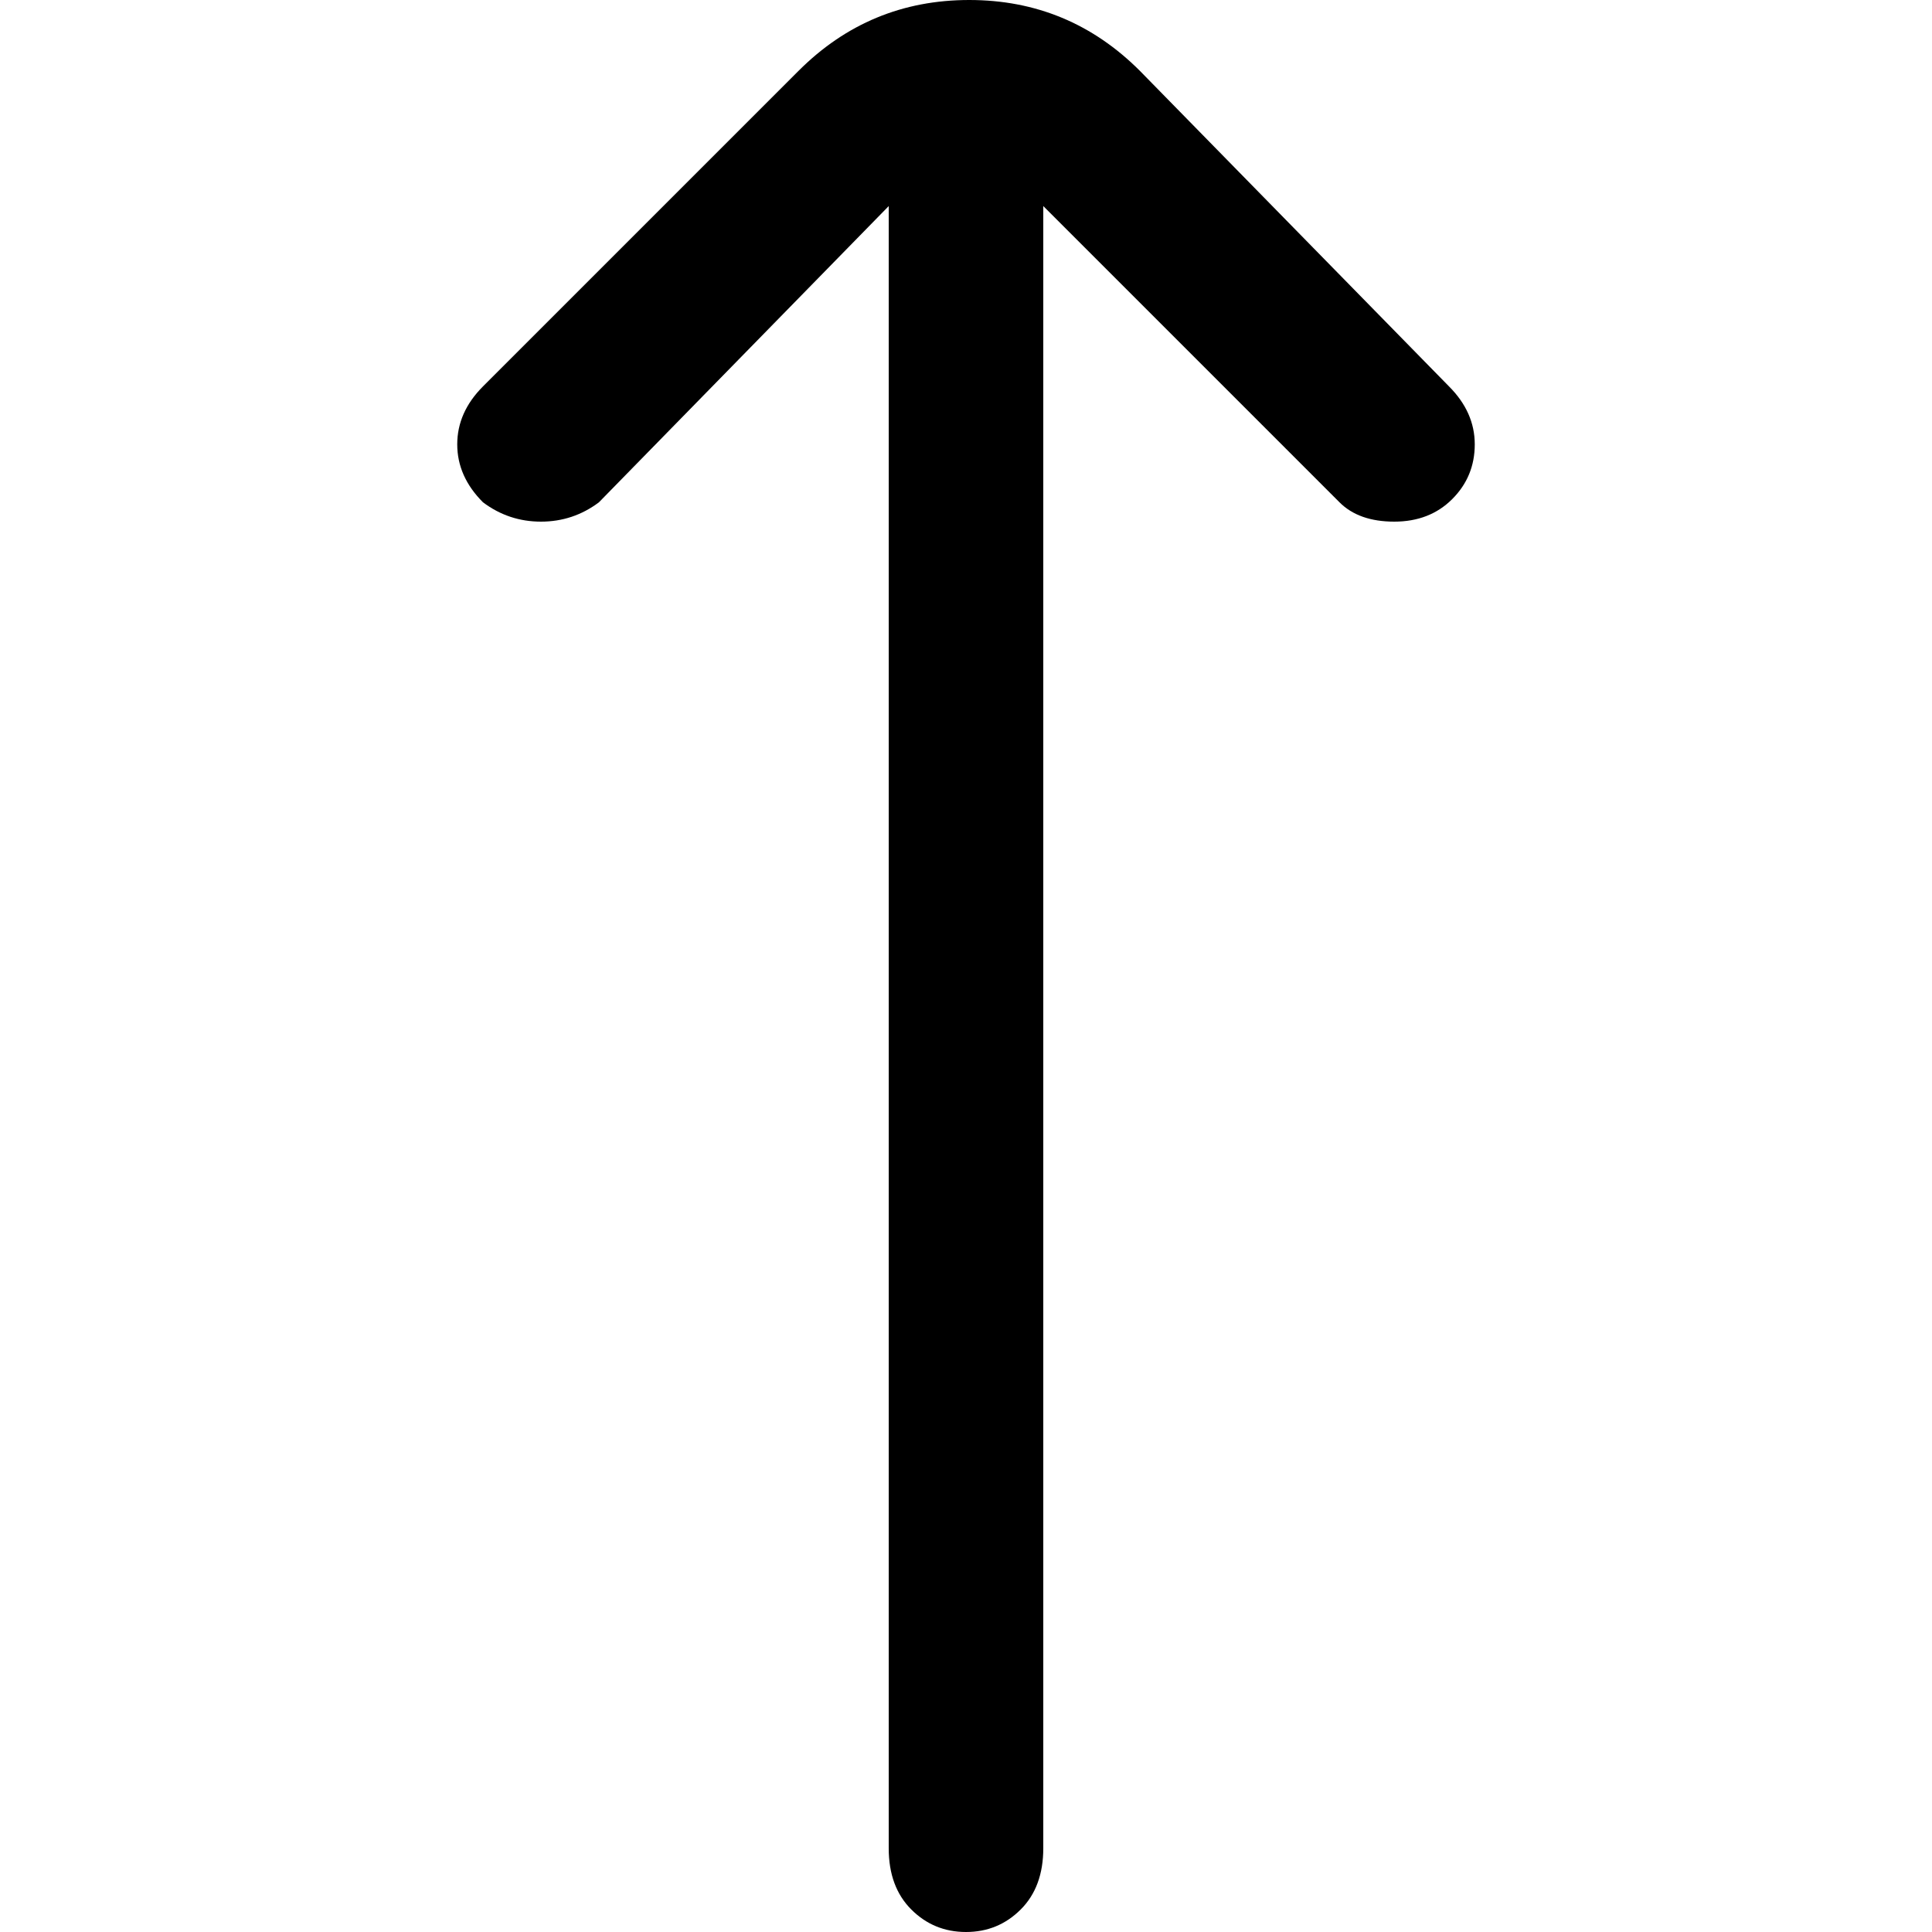
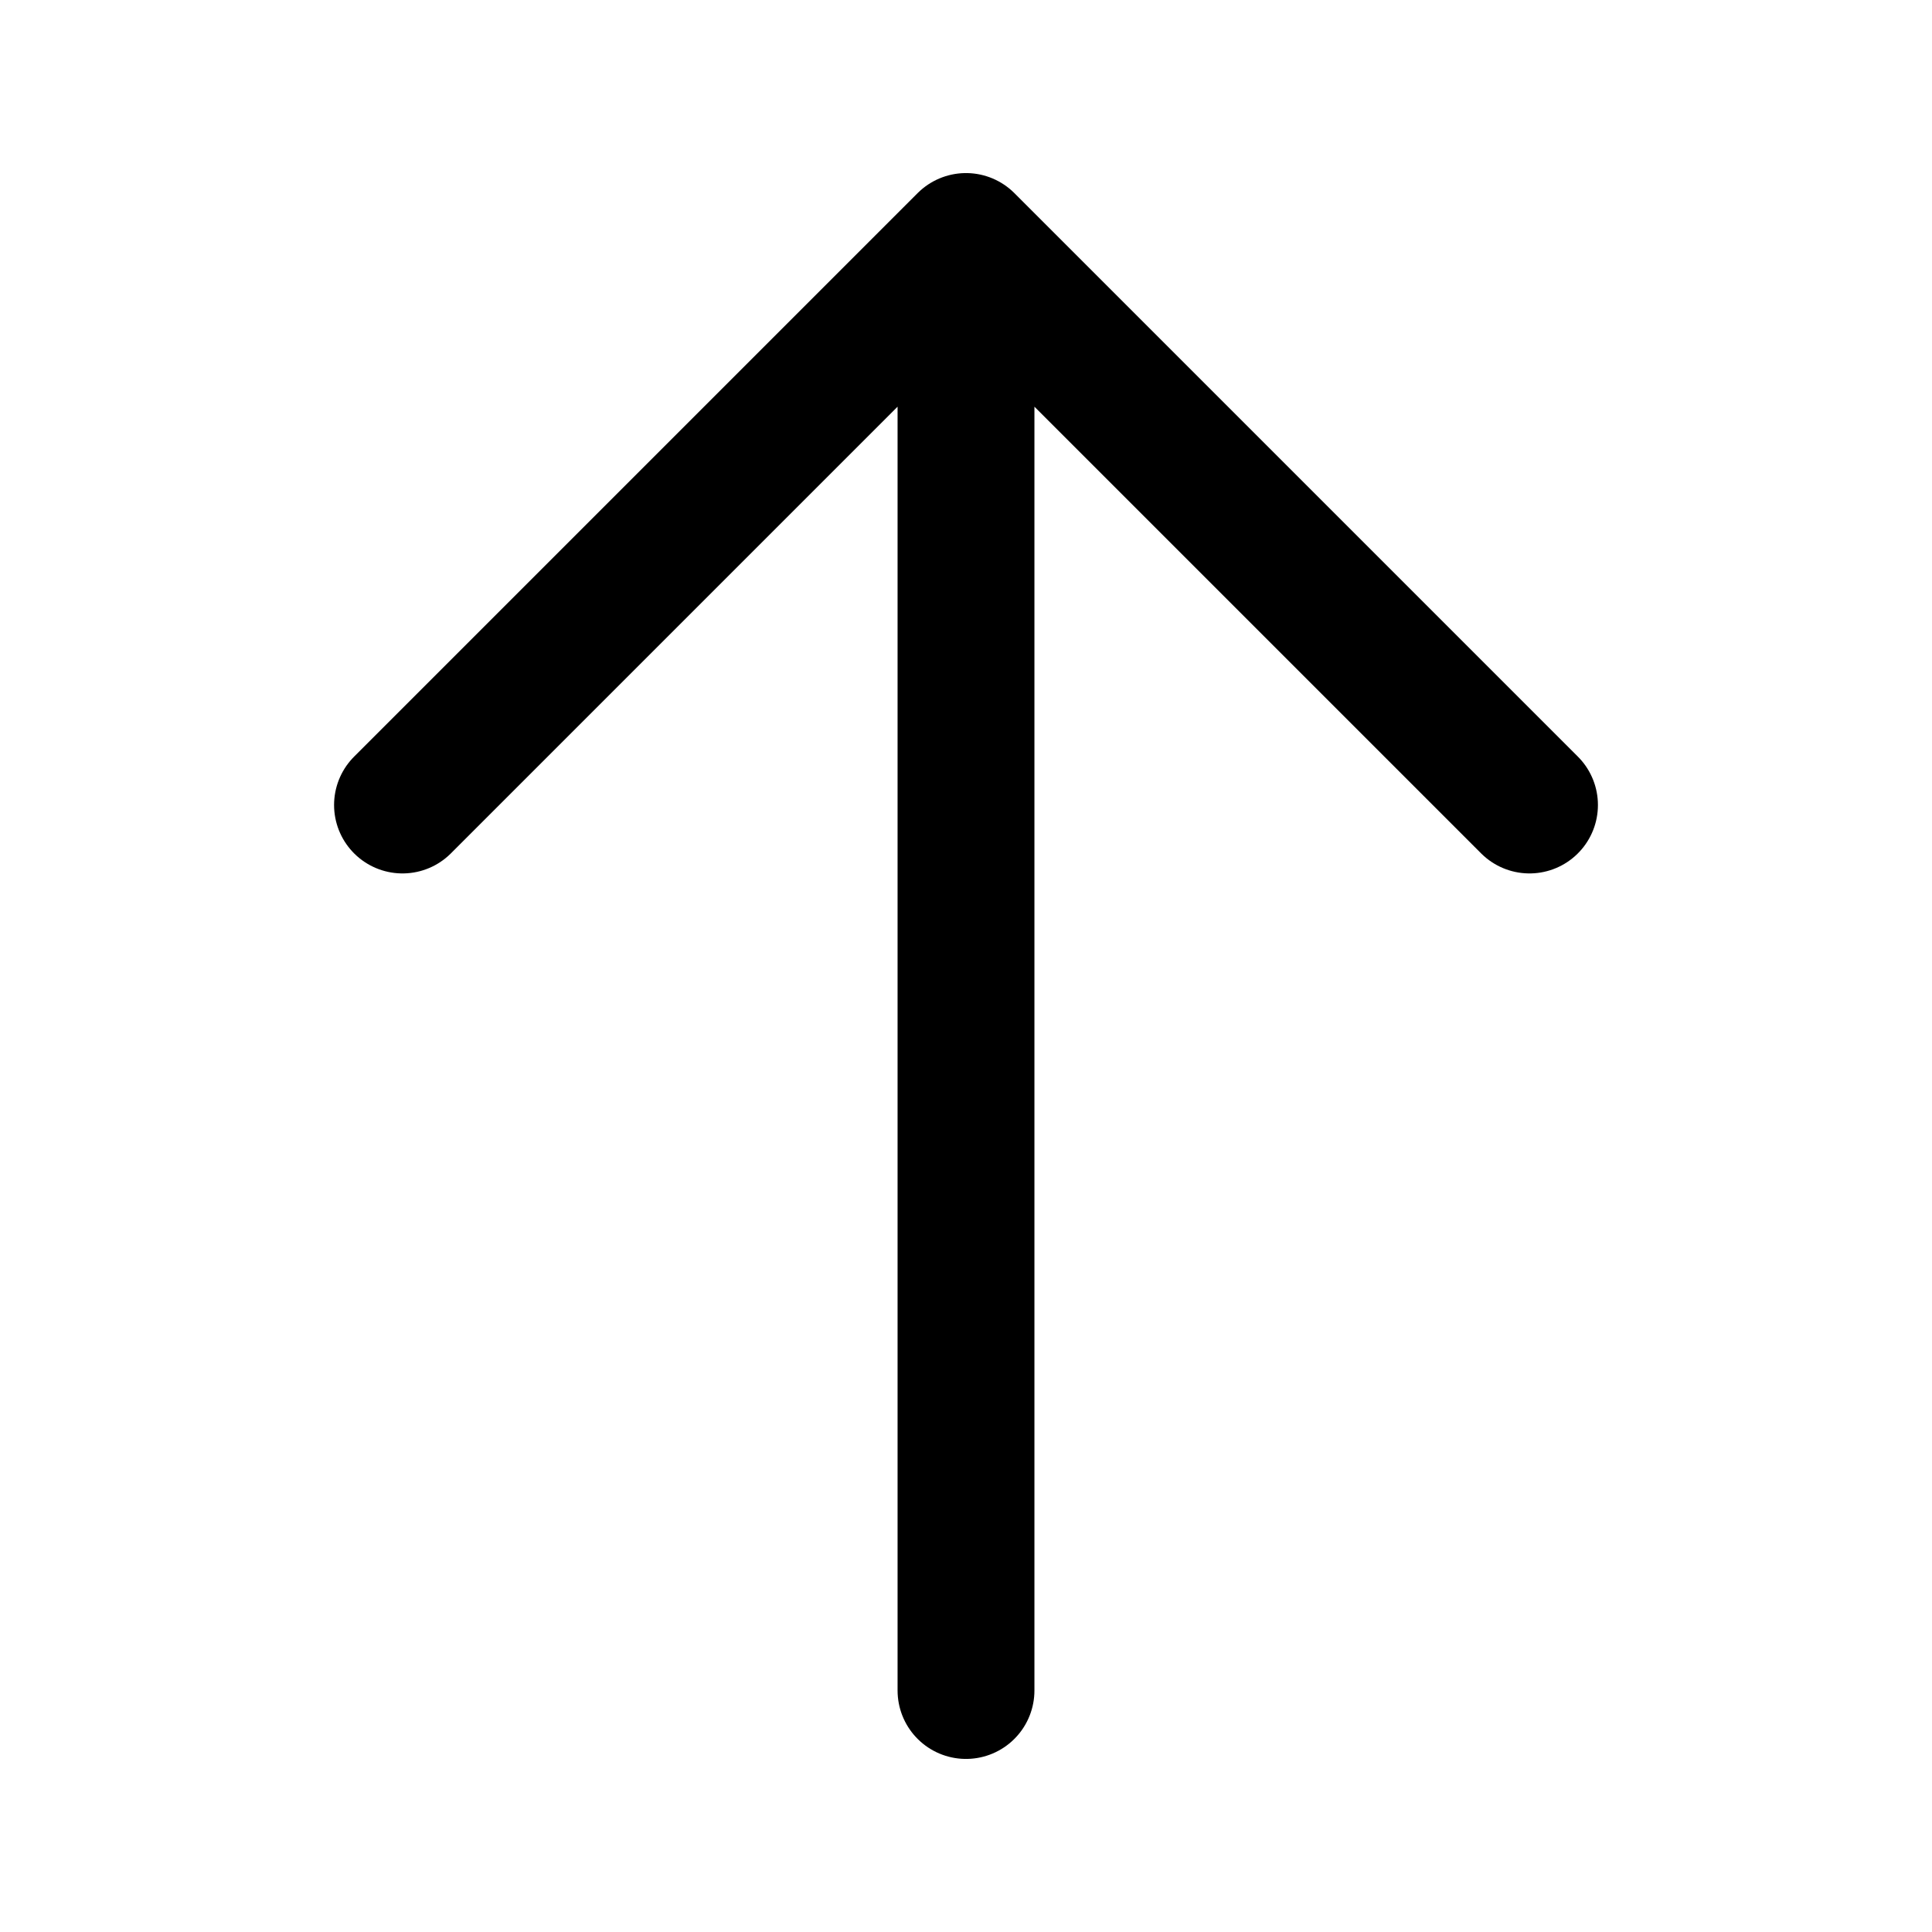
- <svg xmlns="http://www.w3.org/2000/svg" viewBox="0 0 300 300">
-   <path transform="translate(0 300) scale(1 -1)" d="M75 222Q79 219 84.0 219.0Q89 219 93 222L138 268V13Q138 7 141.5 3.5Q145 0 150 0Q155 0 158.5 3.5Q162 7 162 13V268L208 222Q211 219 216.5 219.0Q222 219 225.5 222.5Q229 226 229.0 231.0Q229 236 225 240L177 289Q166 300 150.5 300.0Q135 300 124 289L75 240Q71 236 71.0 231.0Q71 226 75 222Z" />
+ <svg xmlns="http://www.w3.org/2000/svg" viewBox="0 0 24 24" fill="none" stroke="#000000" stroke-width="1.7" stroke-linecap="round" stroke-linejoin="round">
+   <path d="M12 21V3M5 10l7-7 7 7" />
</svg>
